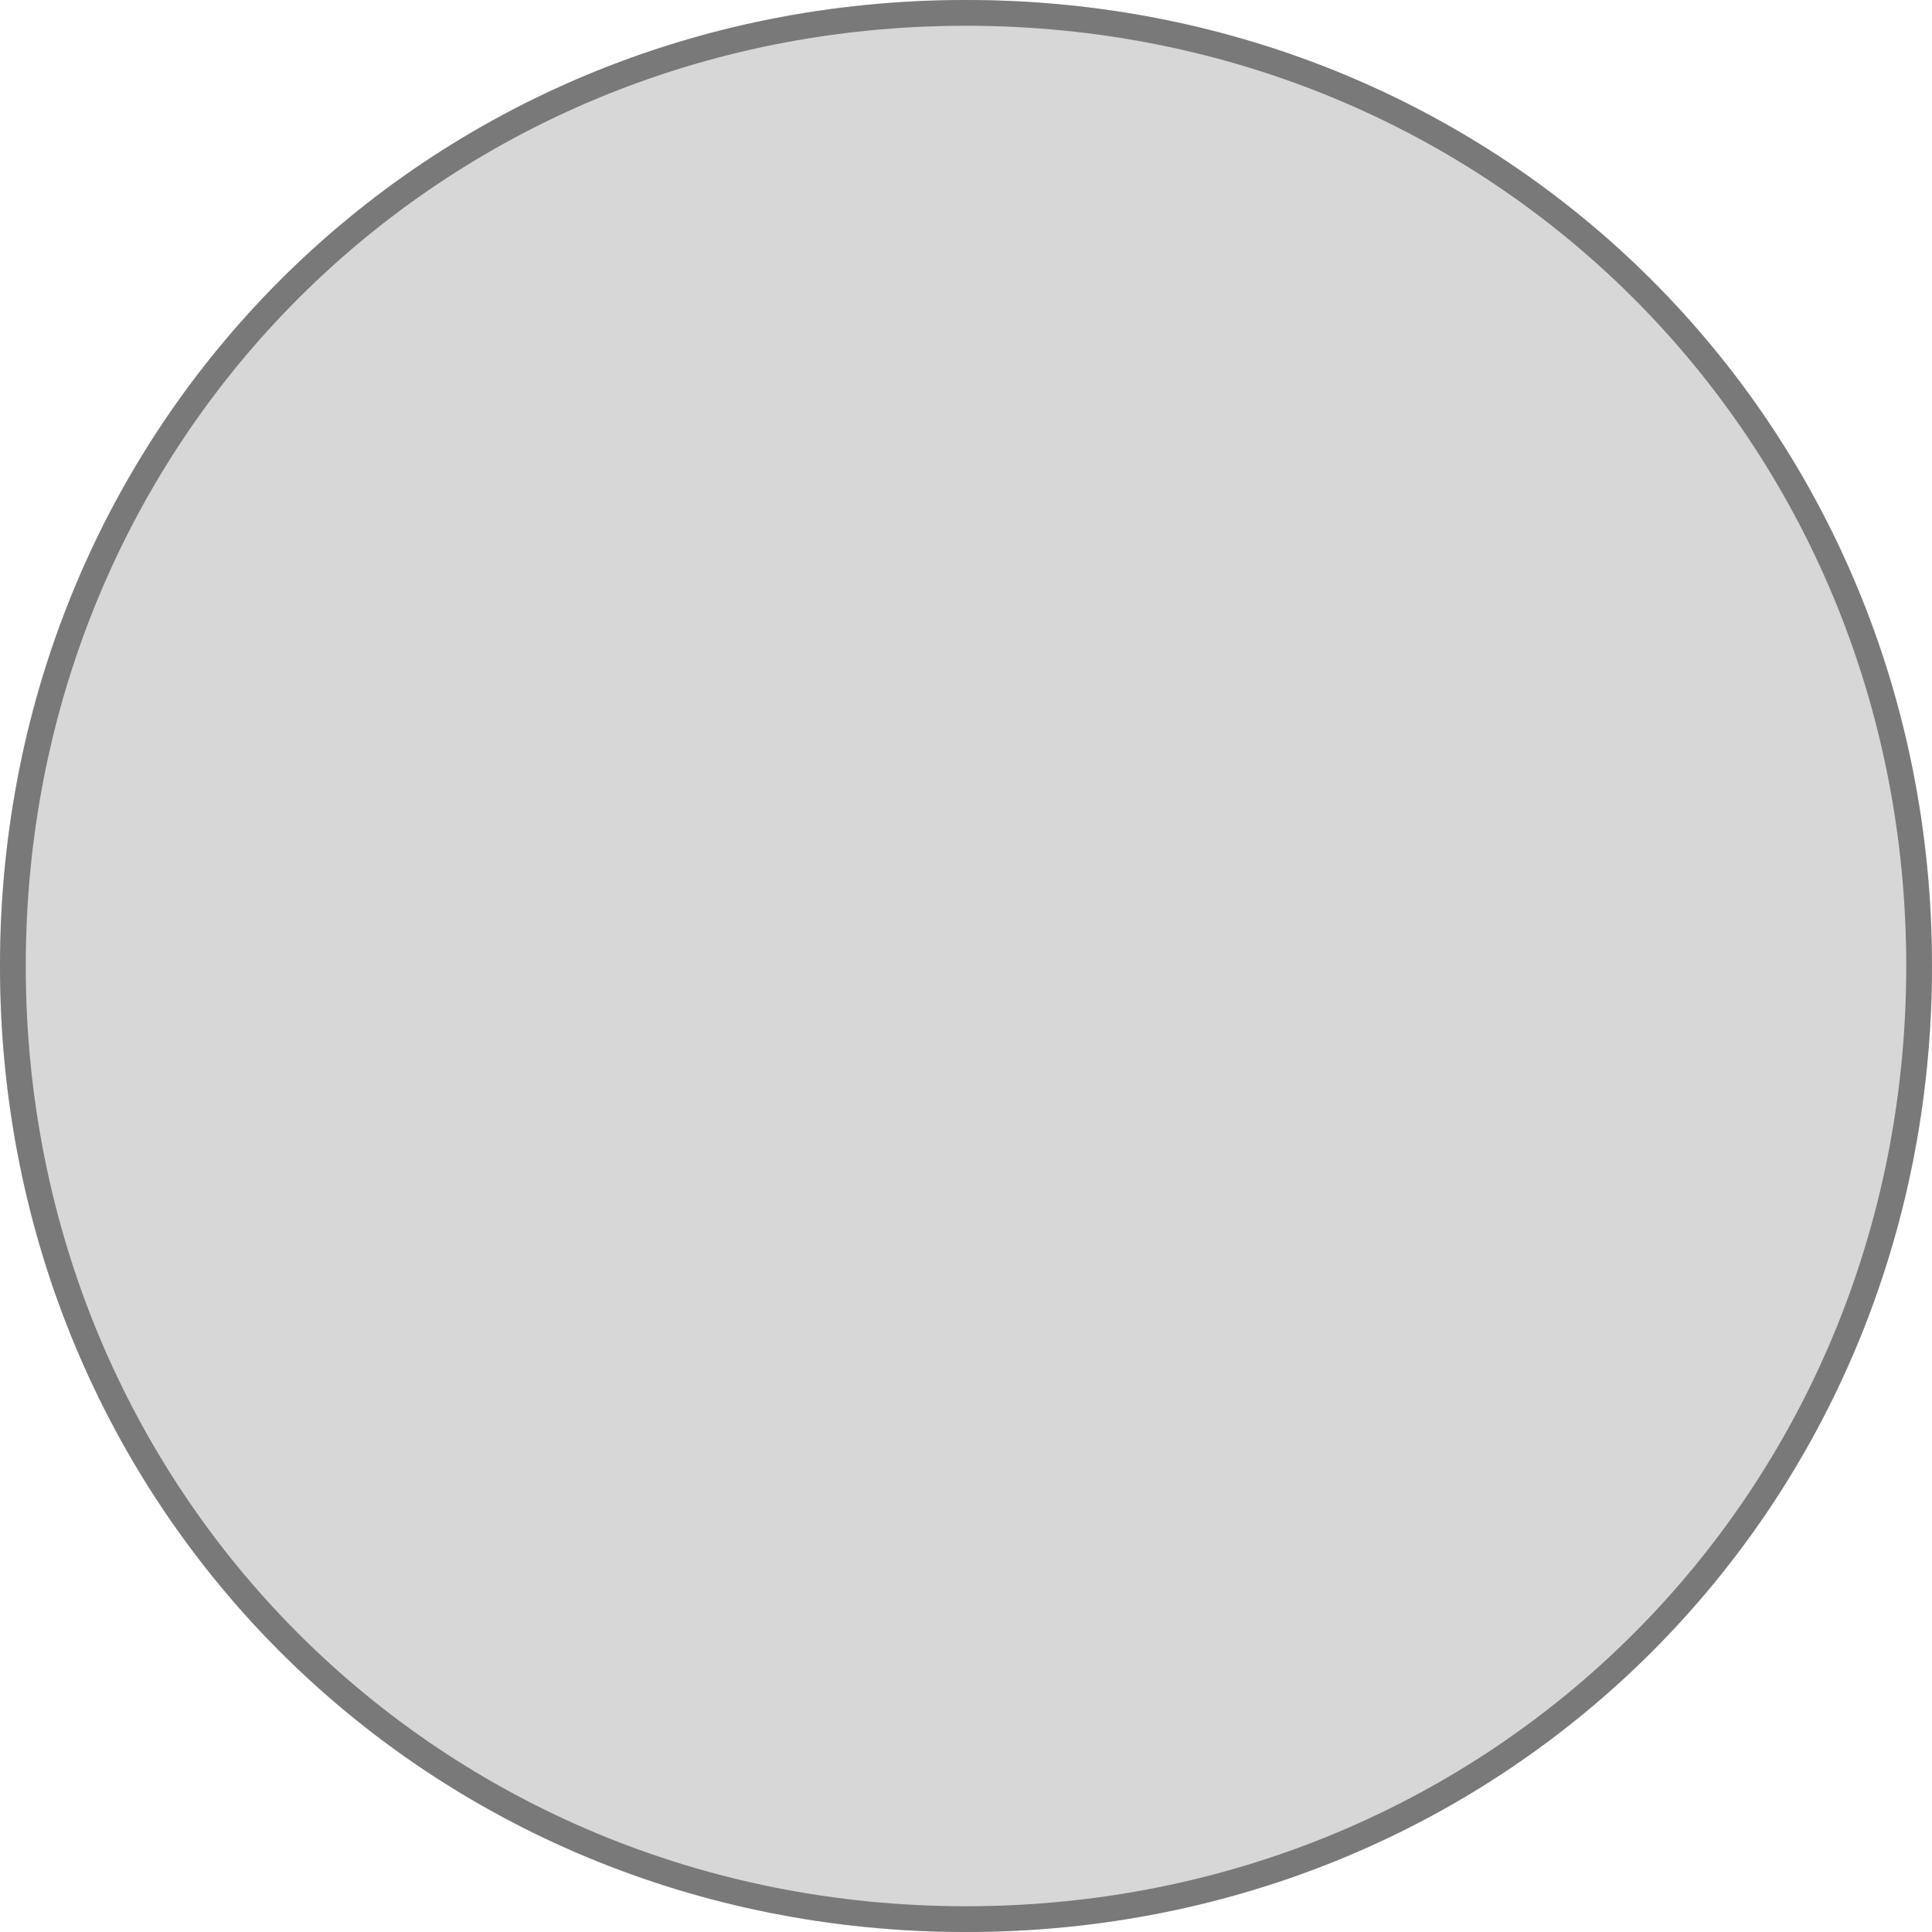
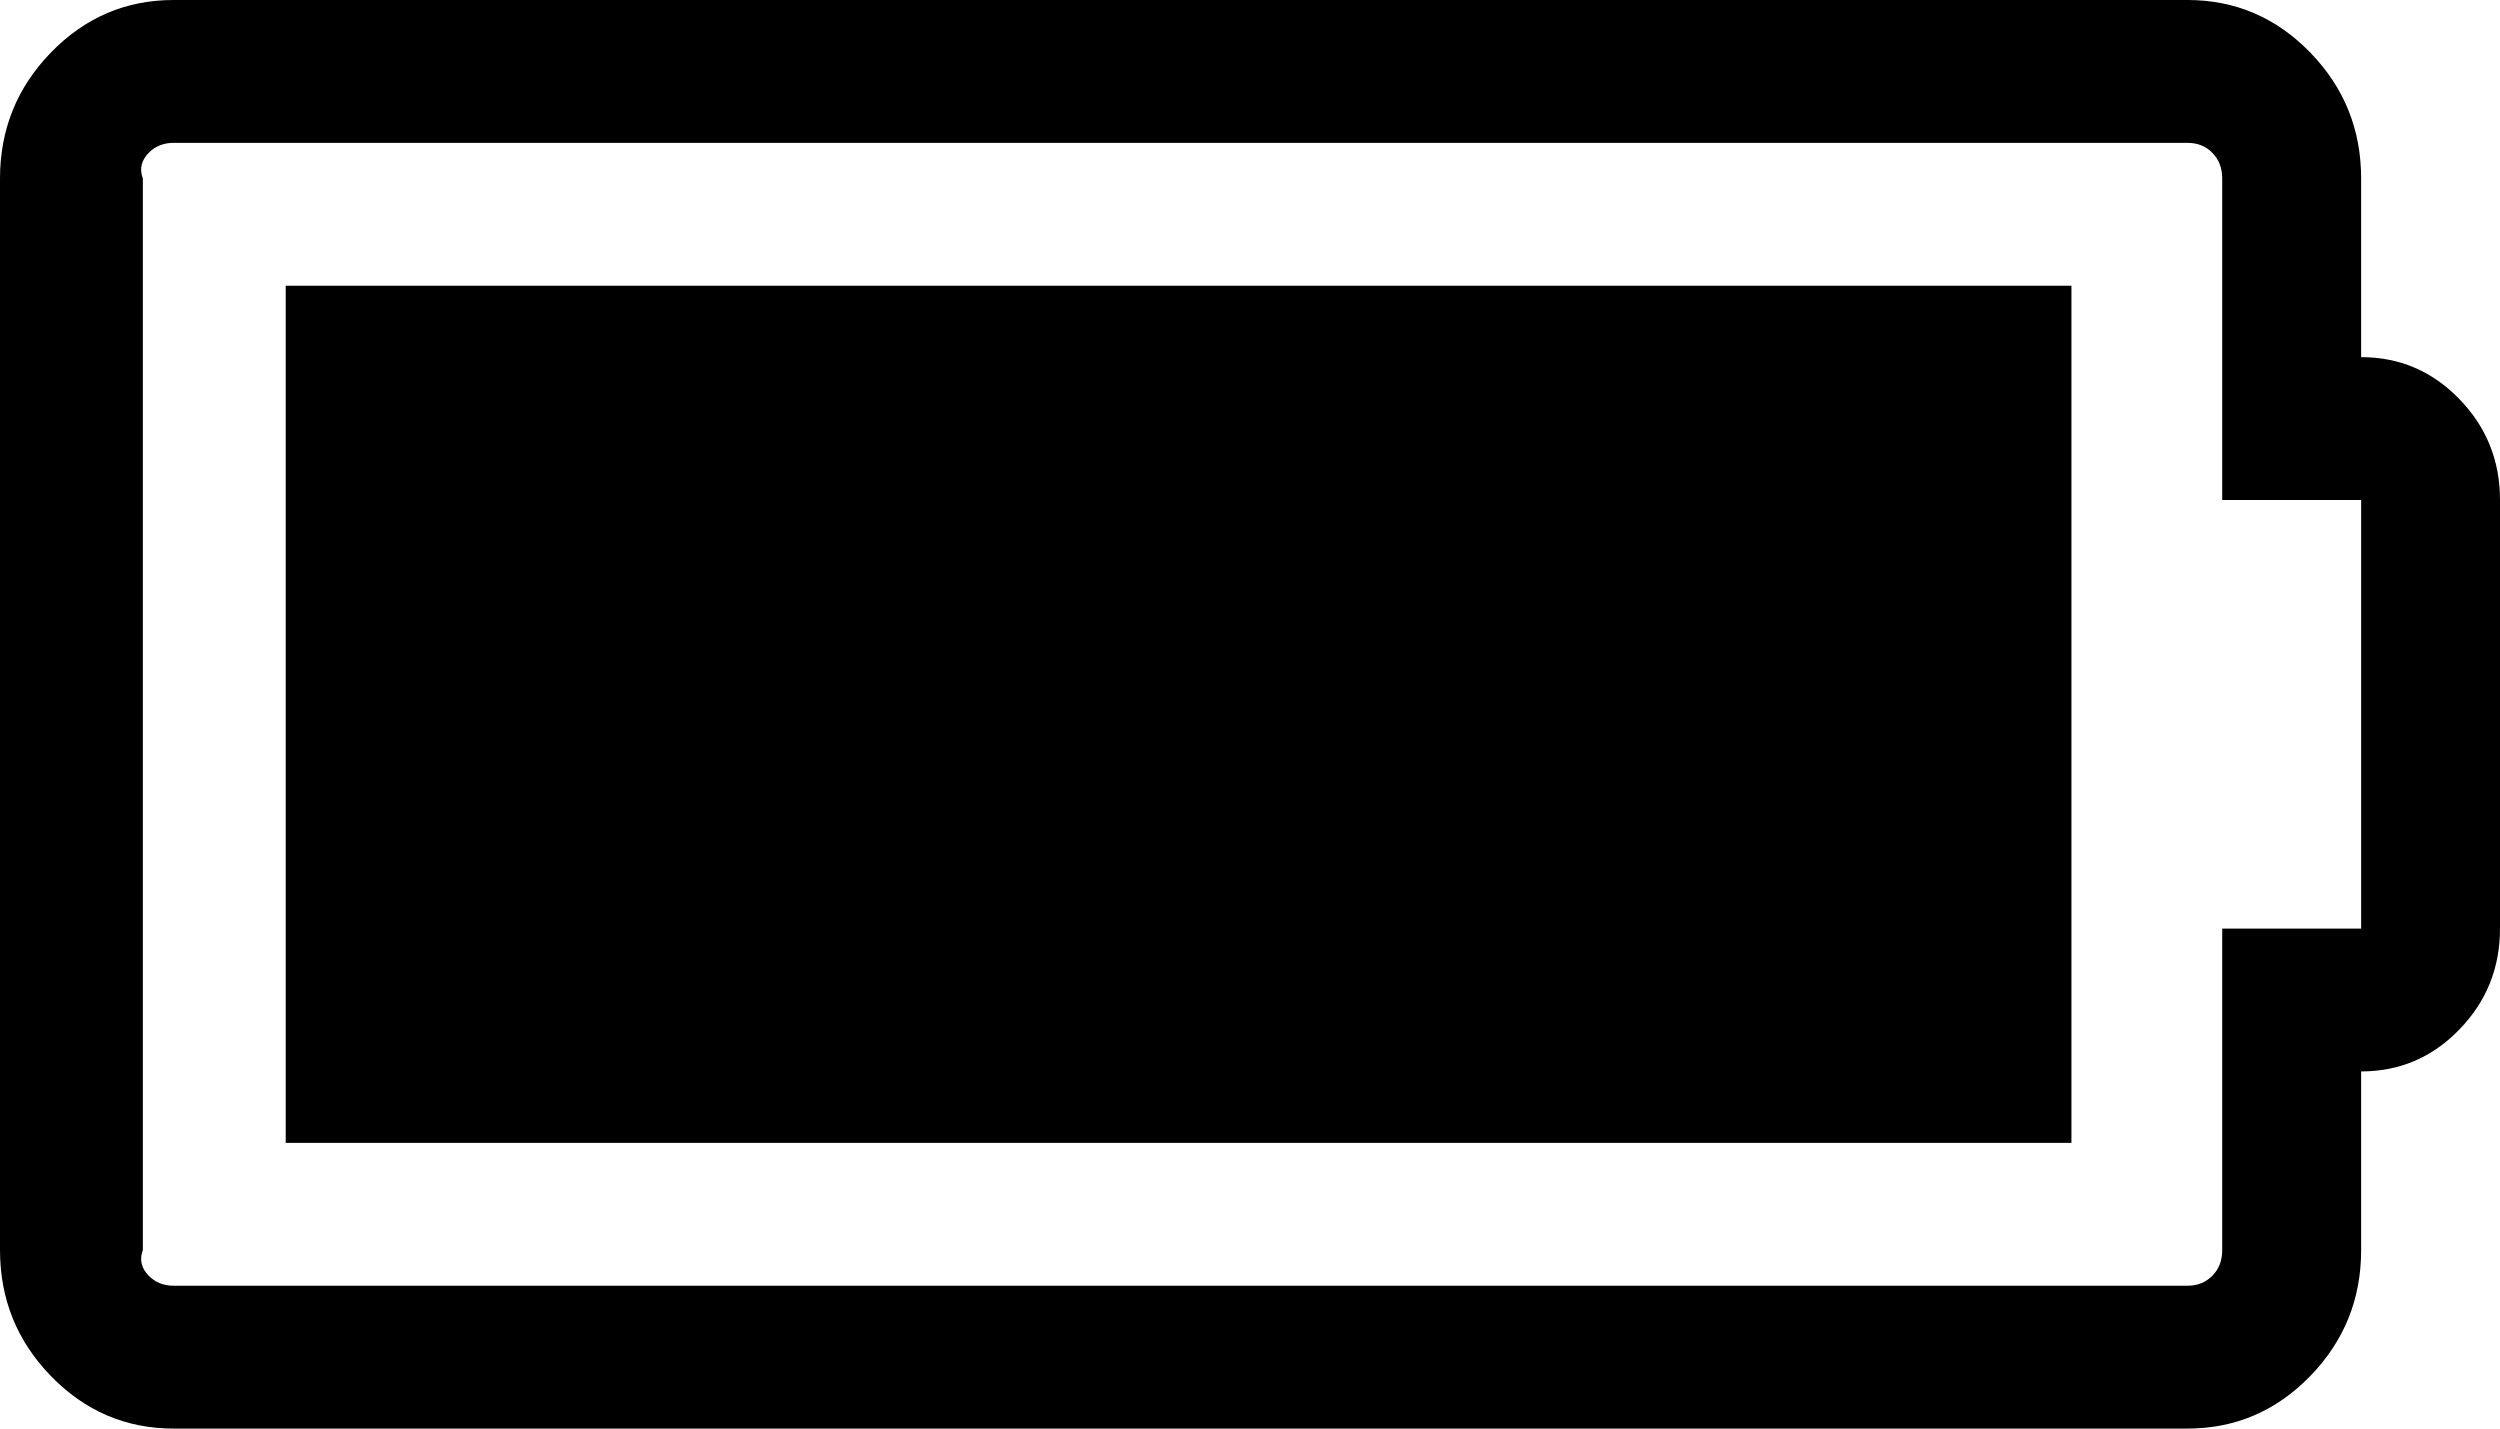
- <svg xmlns="http://www.w3.org/2000/svg" version="1.1" width="75px" height="75px">
-   <g transform="matrix(1 0 0 1 -39 -78 )">
-     <path d="M 76.5 78  C 97.5 78  114 94.5  114 115.5  C 114 136.5  97.5 153  76.5 153  C 55.5 153  39 136.5  39 115.5  C 39 94.5  55.5 78  76.5 78  Z " fill-rule="nonzero" fill="#d7d7d7" stroke="none" />
-     <path d="M 76.5 78.5  C 97.22 78.5  113.5 94.78  113.5 115.5  C 113.5 136.22  97.22 152.5  76.5 152.5  C 55.78 152.5  39.5 136.22  39.5 115.5  C 39.5 94.78  55.78 78.5  76.5 78.5  Z " stroke-width="1" stroke="#797979" fill="none" />
+ <svg xmlns="http://www.w3.org/2000/svg" version="1.1" width="35px" height="20px">
+   <g transform="matrix(1 0 0 1 -336 -12 )">
+     <path d="M 4 4  L 29 4  L 29 16  L 4 16  L 4 4  Z M 31.111 17.5  L 31.111 13  L 33.056 13  L 33.056 7  L 31.111 7  L 31.111 2.5  C 31.111 2.354  31.066 2.234  30.974 2.141  C 30.883 2.047  30.767 2  30.625 2  L 2.431 2  C 2.289 2  2.172 2.047  2.081 2.141  C 1.99 2.234  1.944 2.354  2 2.5  L 2 17.5  C 1.944 17.646  1.99 17.766  2.081 17.859  C 2.172 17.953  2.289 18  2.431 18  L 30.625 18  C 30.767 18  30.883 17.953  30.974 17.859  C 31.066 17.766  31.111 17.646  31.111 17.5  Z M 34.43 5.586  C 34.81 5.977  35 6.448  35 7  L 35 13  C 35 13.552  34.81 14.023  34.43 14.414  C 34.051 14.805  33.592 15  33.056 15  L 33.056 17.5  C 33.056 18.188  32.818 18.776  32.342 19.266  C 31.866 19.755  31.293 20  30.625 20  L 2.431 20  C 1.762 20  1.19 19.755  0.714 19.266  C 0.238 18.776  0 18.188  0 17.5  L 0 10  L 0 2.5  C 0 1.812  0.238 1.224  0.714 0.734  C 1.19 0.245  1.762 0  2.431 0  L 30.625 0  C 31.293 0  31.866 0.245  32.342 0.734  C 32.818 1.224  33.056 1.812  33.056 2.5  L 33.056 5  C 33.592 5  34.051 5.195  34.43 5.586  Z " fill-rule="nonzero" fill="#000000" stroke="none" transform="matrix(1 0 0 1 336 12 )" />
  </g>
</svg>
